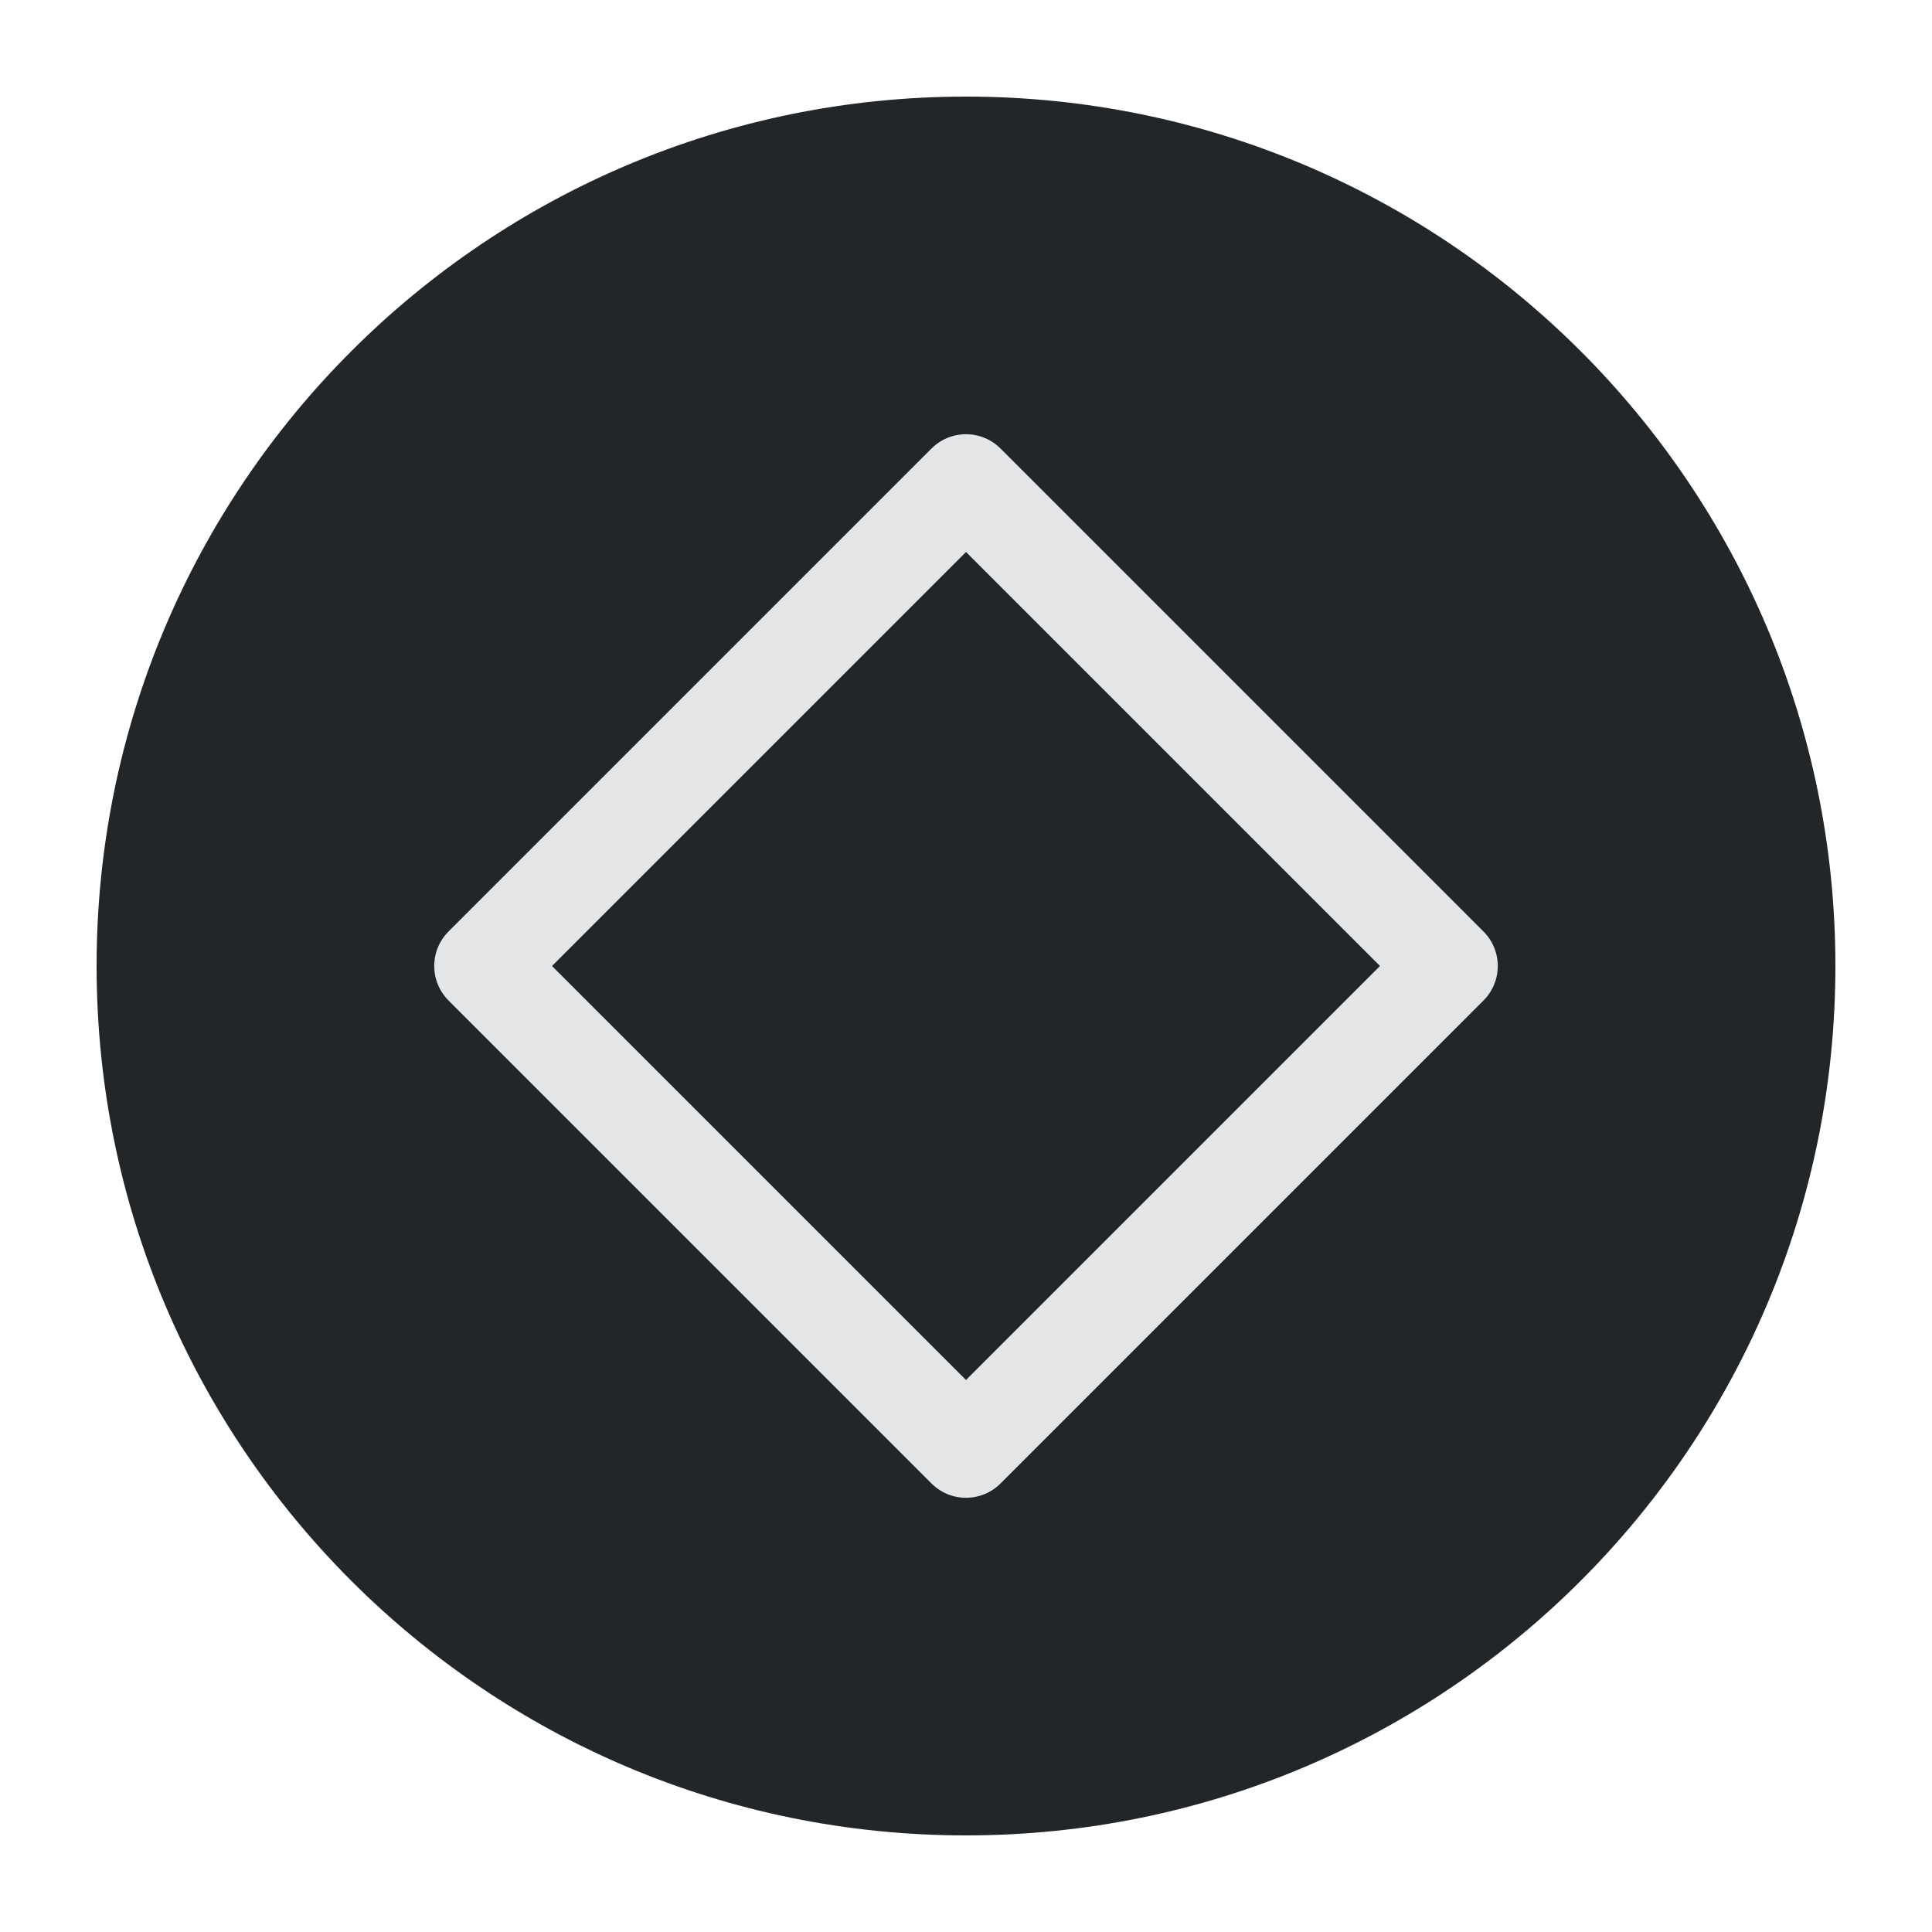
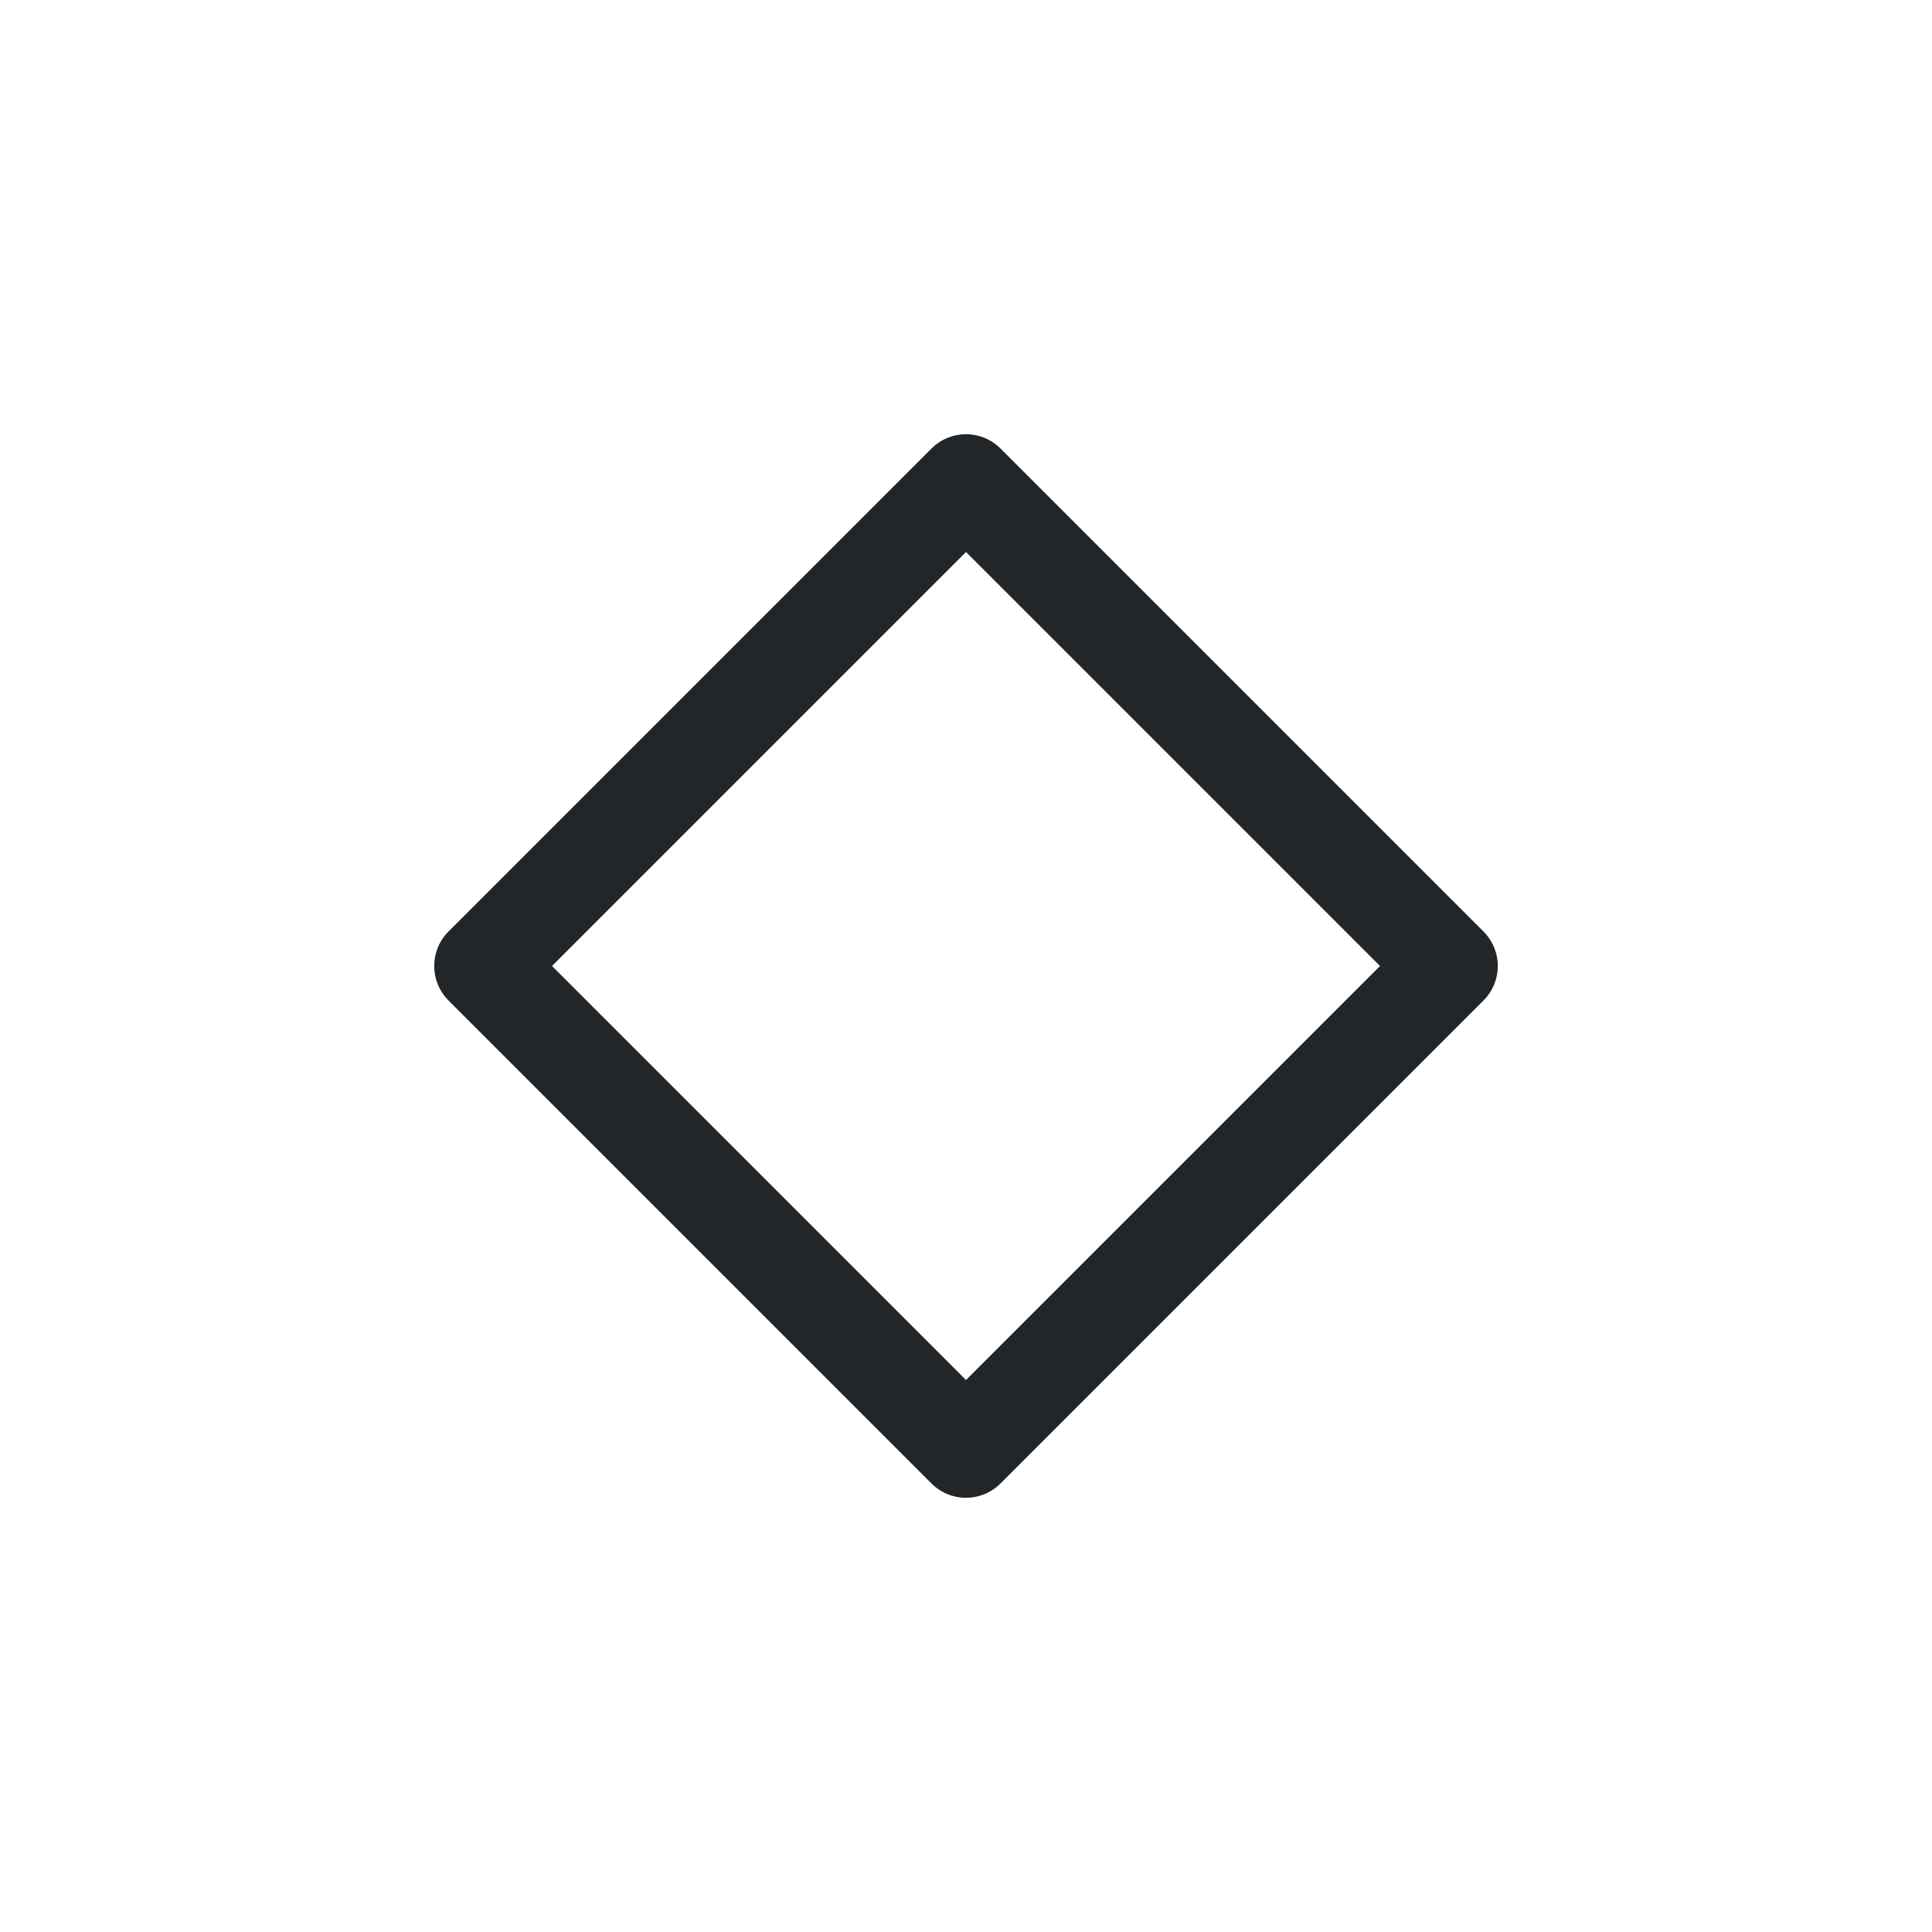
<svg xmlns="http://www.w3.org/2000/svg" viewBox="0 0 50 50" version="1.2" baseProfile="tiny">
  <defs>
</defs>
  <g fill="none" stroke="black" stroke-width="1" fill-rule="evenodd" stroke-linecap="square" stroke-linejoin="bevel">
-     <g fill="#232629" fill-opacity="1" stroke="none" transform="matrix(2.5,0,0,2.5,2.5,2.5)" font-family="Lato Semibold" font-size="11" font-weight="630" font-style="normal">
+     <g fill="#232629" fill-opacity="0" stroke="none" transform="matrix(2.5,0,0,2.5,2.5,2.5)" font-family="Lato Medium" font-size="11" font-weight="630" font-style="normal">
      <circle cx="9" cy="9" r="9" />
    </g>
-     <g fill="none" stroke="#e3e5e7" stroke-opacity="1" stroke-width="1.01" stroke-linecap="round" stroke-linejoin="round" transform="matrix(2.5,0,0,2.5,2.5,2.5)" font-family="Lato Semibold" font-size="11" font-weight="630" font-style="normal">
+     <g fill="none" stroke="#232629" stroke-opacity="1" stroke-width="1.01" stroke-linecap="round" stroke-linejoin="round" transform="matrix(2.5,0,0,2.5,2.5,2.5)" font-family="Lato Medium" font-size="11" font-weight="630" font-style="normal">
      <path vector-effect="none" fill-rule="evenodd" d="M4,9 L9,4 L14,9 L9,14 L4,9" />
    </g>
-     <g fill="none" stroke="#000000" stroke-opacity="1" stroke-width="1" stroke-linecap="square" stroke-linejoin="bevel" transform="matrix(1,0,0,1,0,0)" font-family="Lato Semibold" font-size="11" font-weight="630" font-style="normal">
+     <g fill="none" stroke="#000000" stroke-opacity="1" stroke-width="1" stroke-linecap="square" stroke-linejoin="bevel" transform="matrix(1,0,0,1,0,0)" font-family="Lato Medium" font-size="11" font-weight="630" font-style="normal">
</g>
  </g>
</svg>
